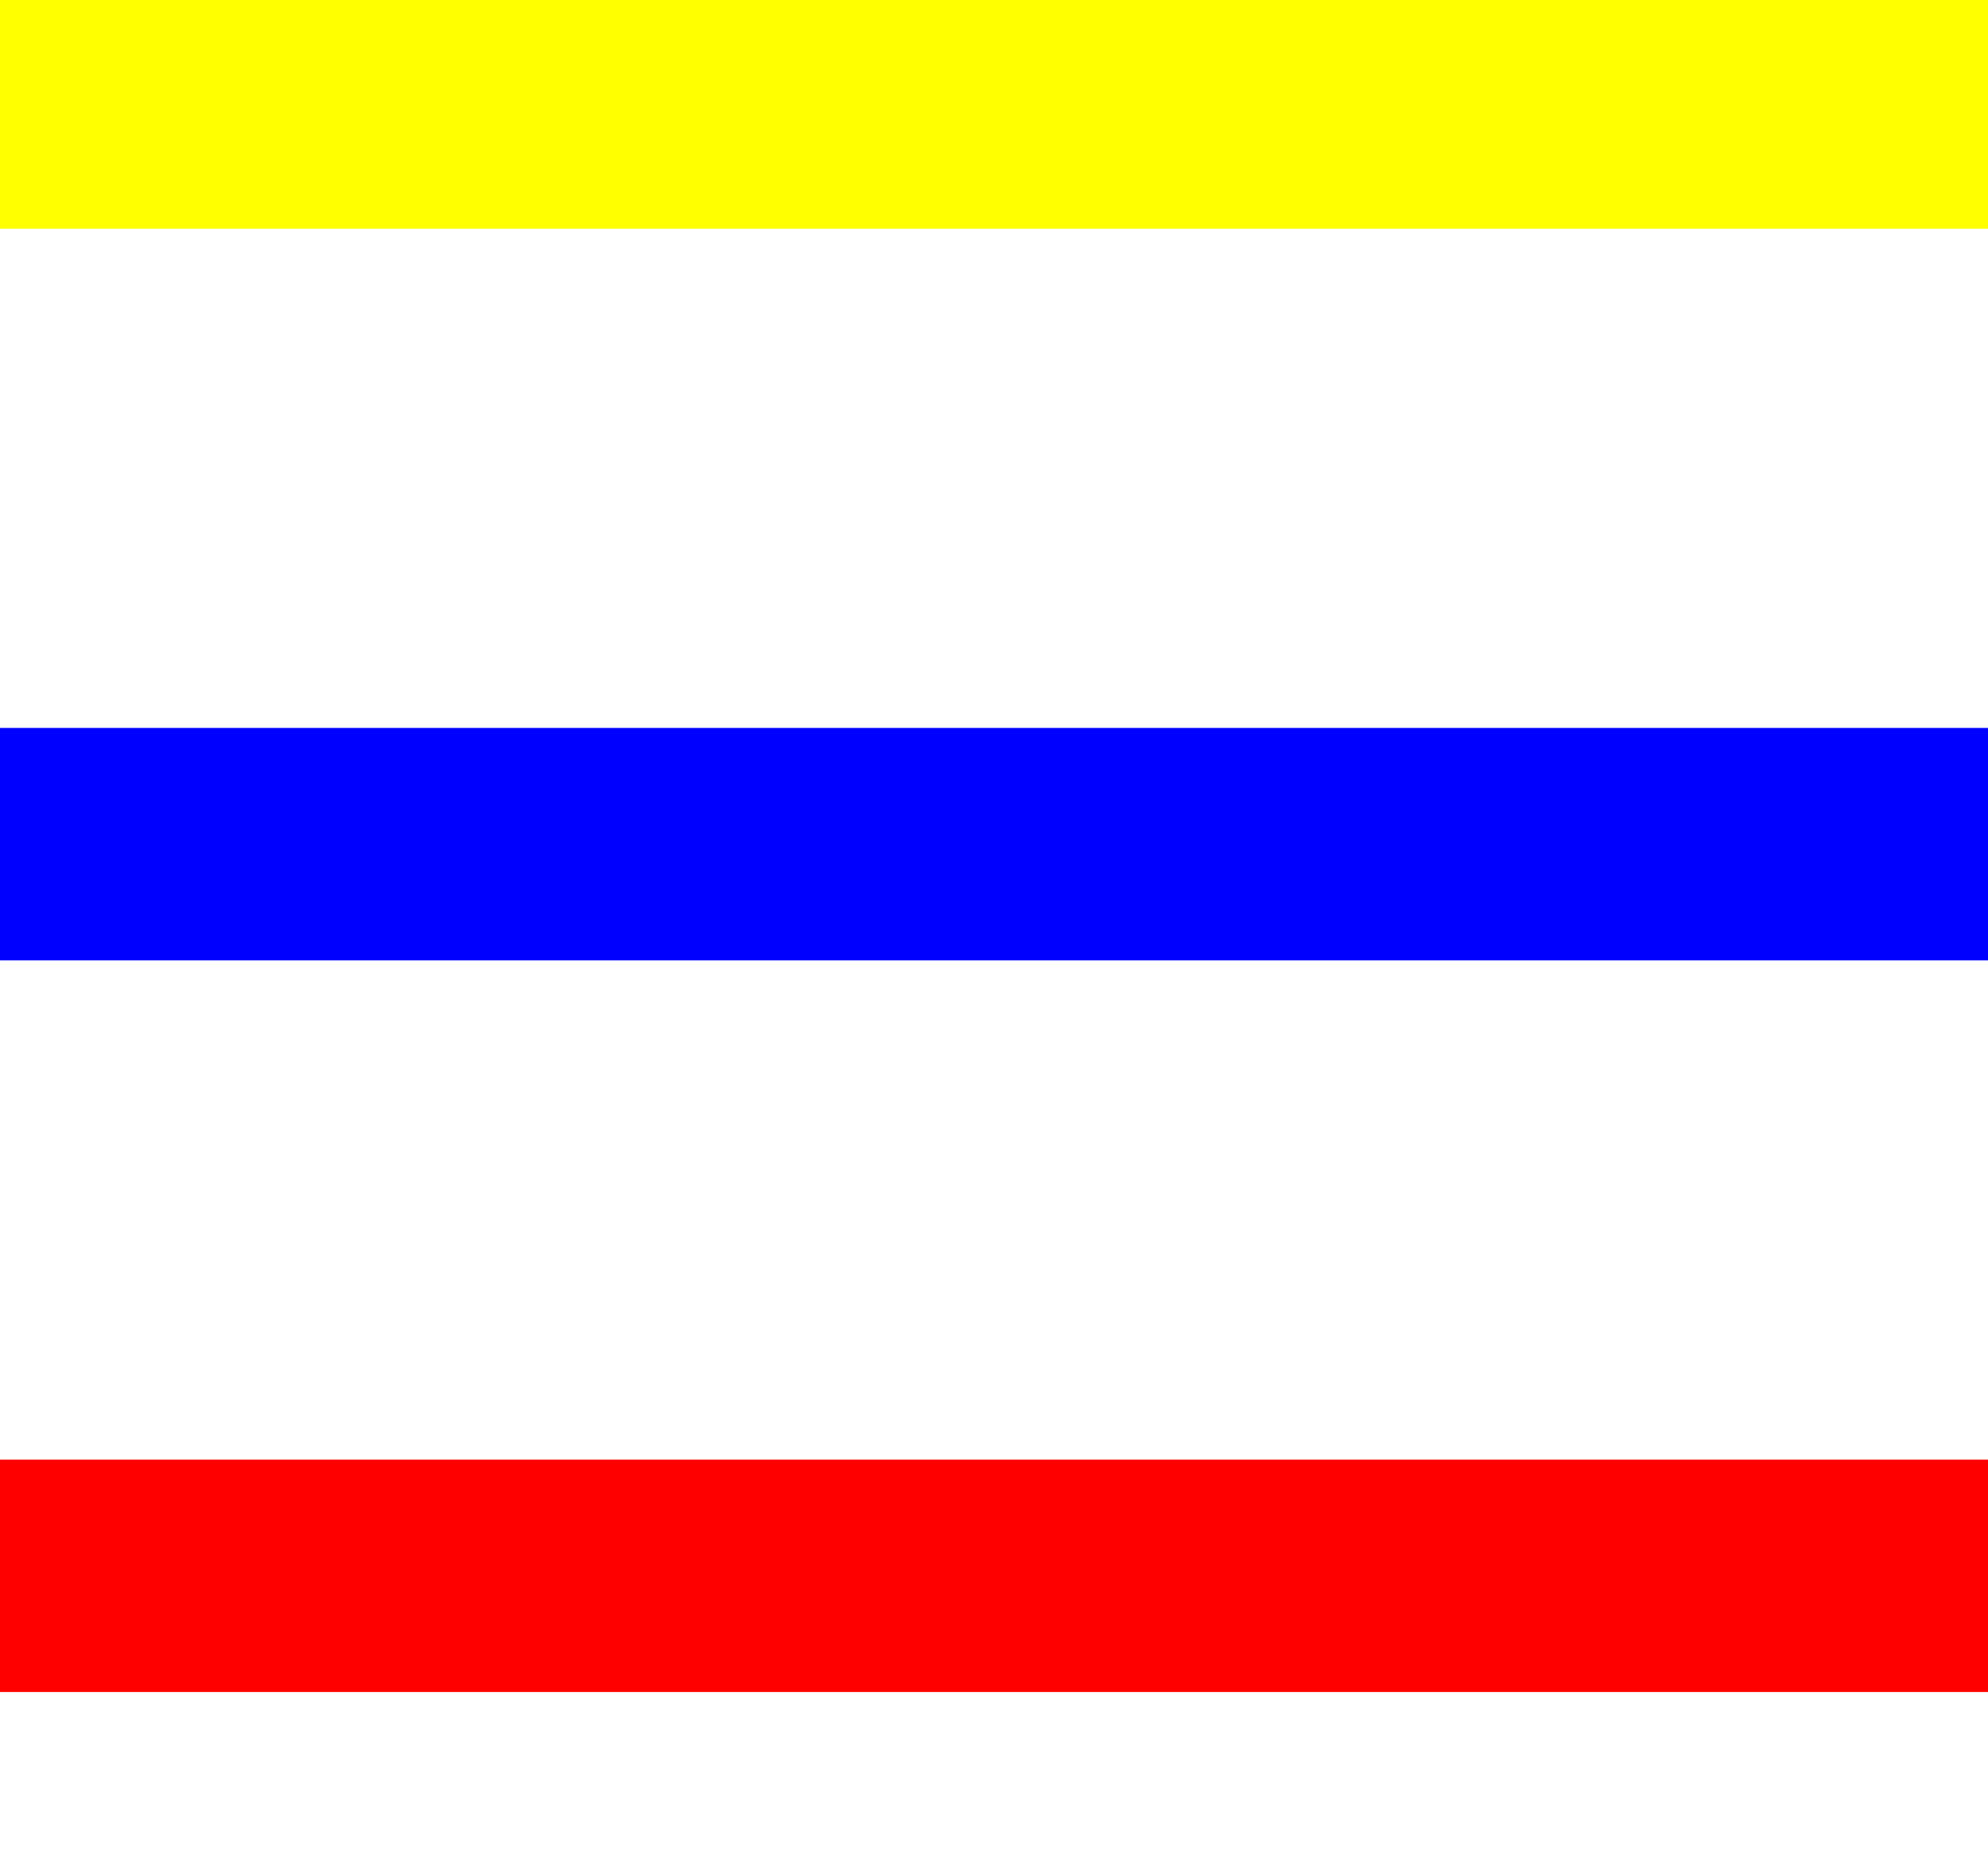
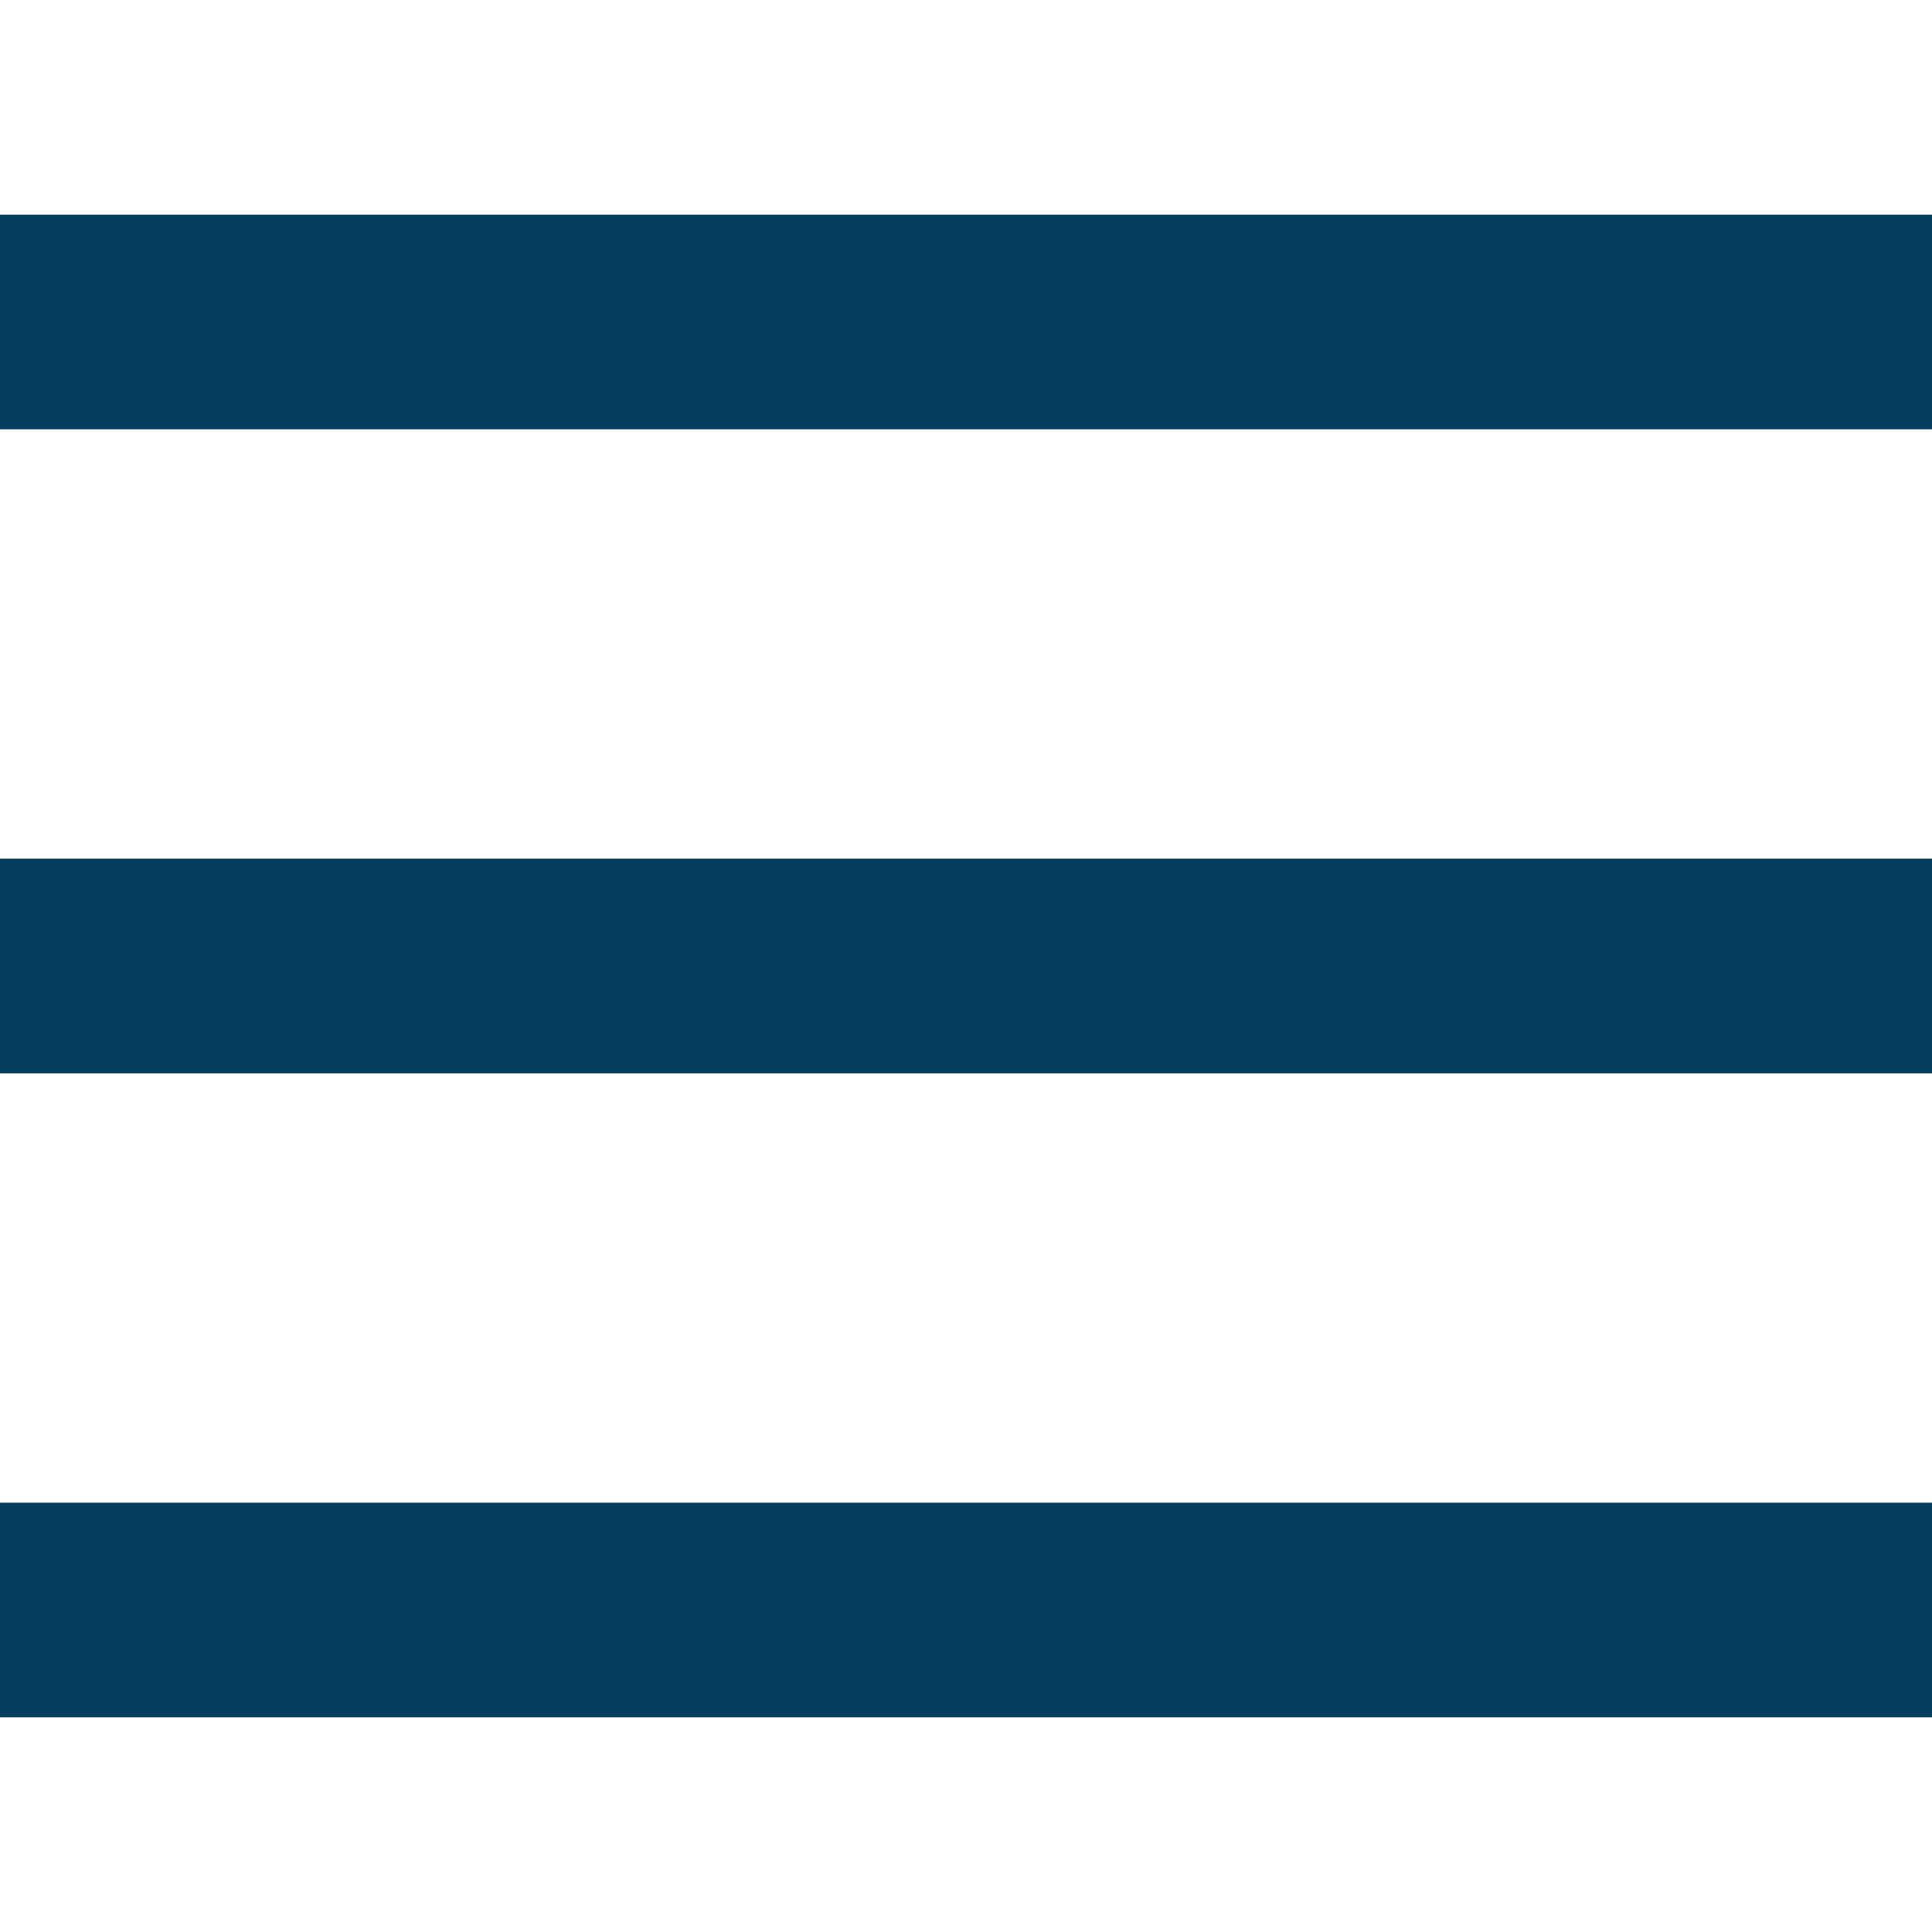
- <svg xmlns="http://www.w3.org/2000/svg" version="1.1" id="Composant_1_2" x="0px" y="0px" viewBox="0 0 213.8 200.7" style="enable-background:new 0 0 213.8 200.7;" xml:space="preserve">
-   <style type="text/css">
- </style>
-   <rect fill="blue" id="Rectangle_234" y="78.3" class="rect0" width="100%" height="25" />
-   <rect fill="yellow" id="Rectangle_235" y="-0.4" class="rect1" width="100%" height="25" />
-   <rect fill="red" id="Rectangle_236" y="157" class="rect2" width="100%" height="25" />
+ <svg xmlns="http://www.w3.org/2000/svg" width="18px" height="18px" version="1.1" viewBox="0 0 18 18">
+   <rect fill="#053f5f" class="rect rect0" x="0" y="8" width="100%" height="2" />
+   <rect fill="#053f5f" class="rect rect1" x="0" y="2" width="100%" height="2" />
+   <rect fill="#053f5f" class="rect rect2" x="0" y="14" width="100%" height="2" />
</svg>
